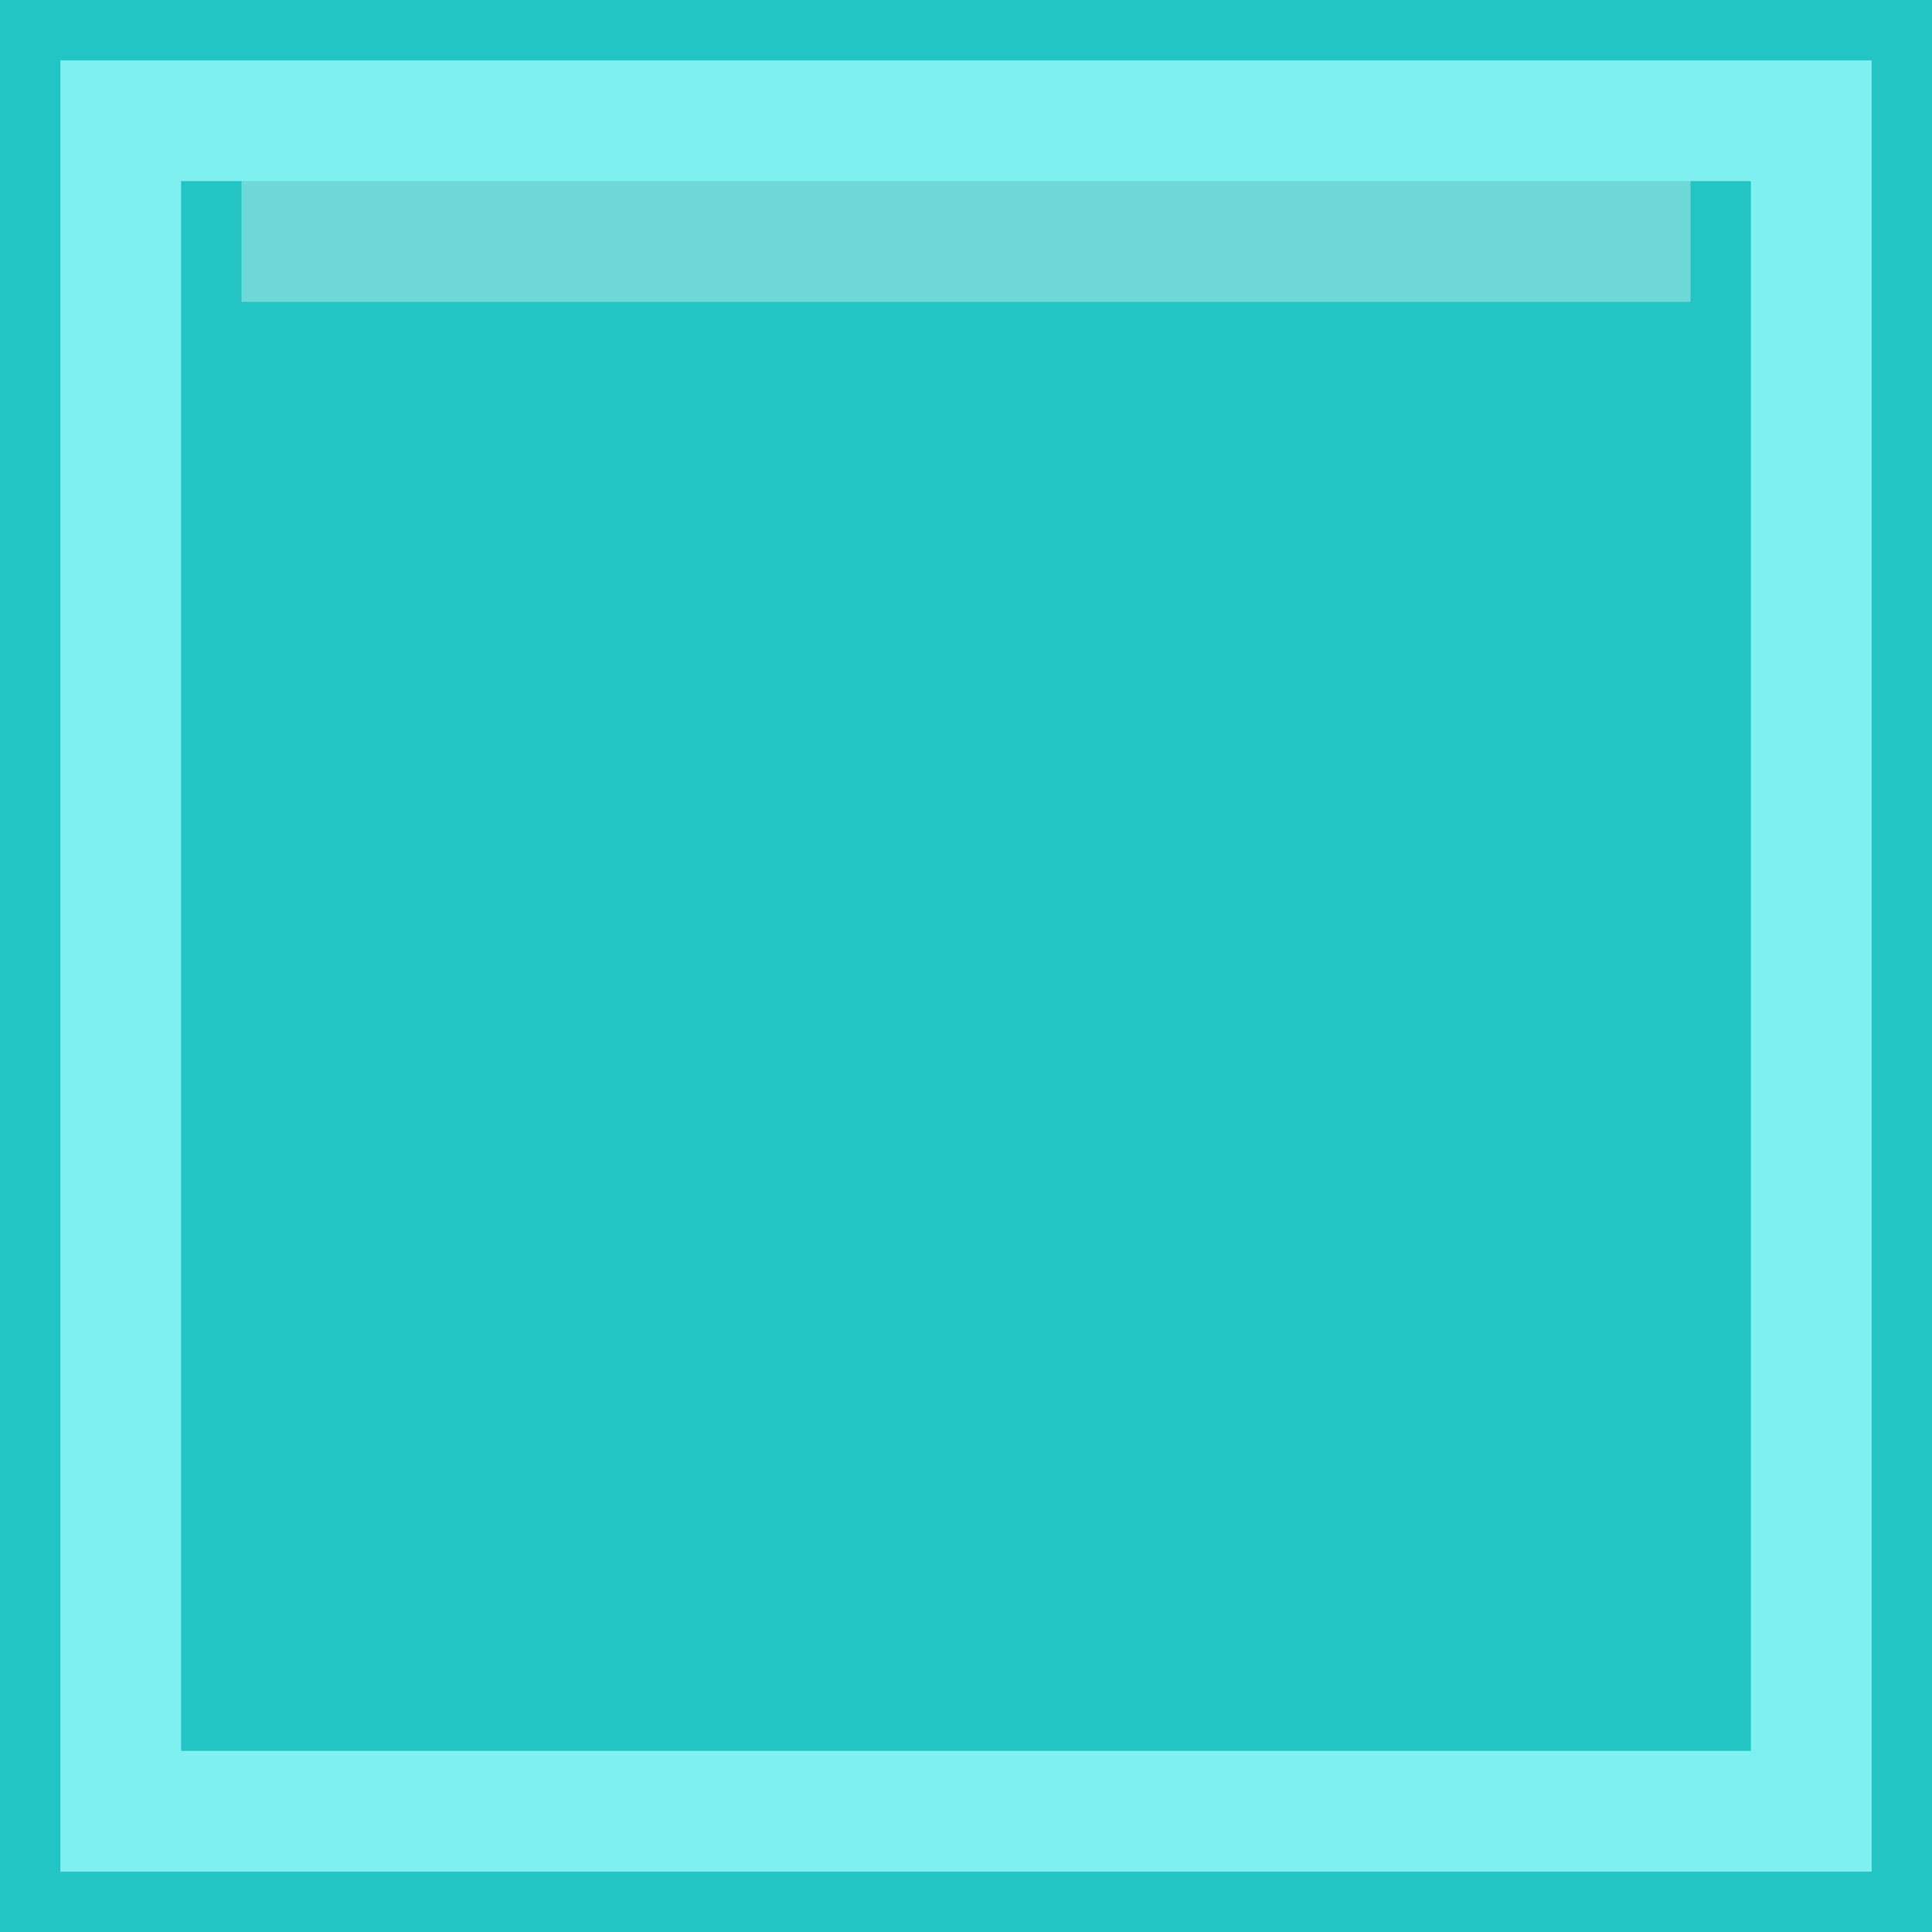
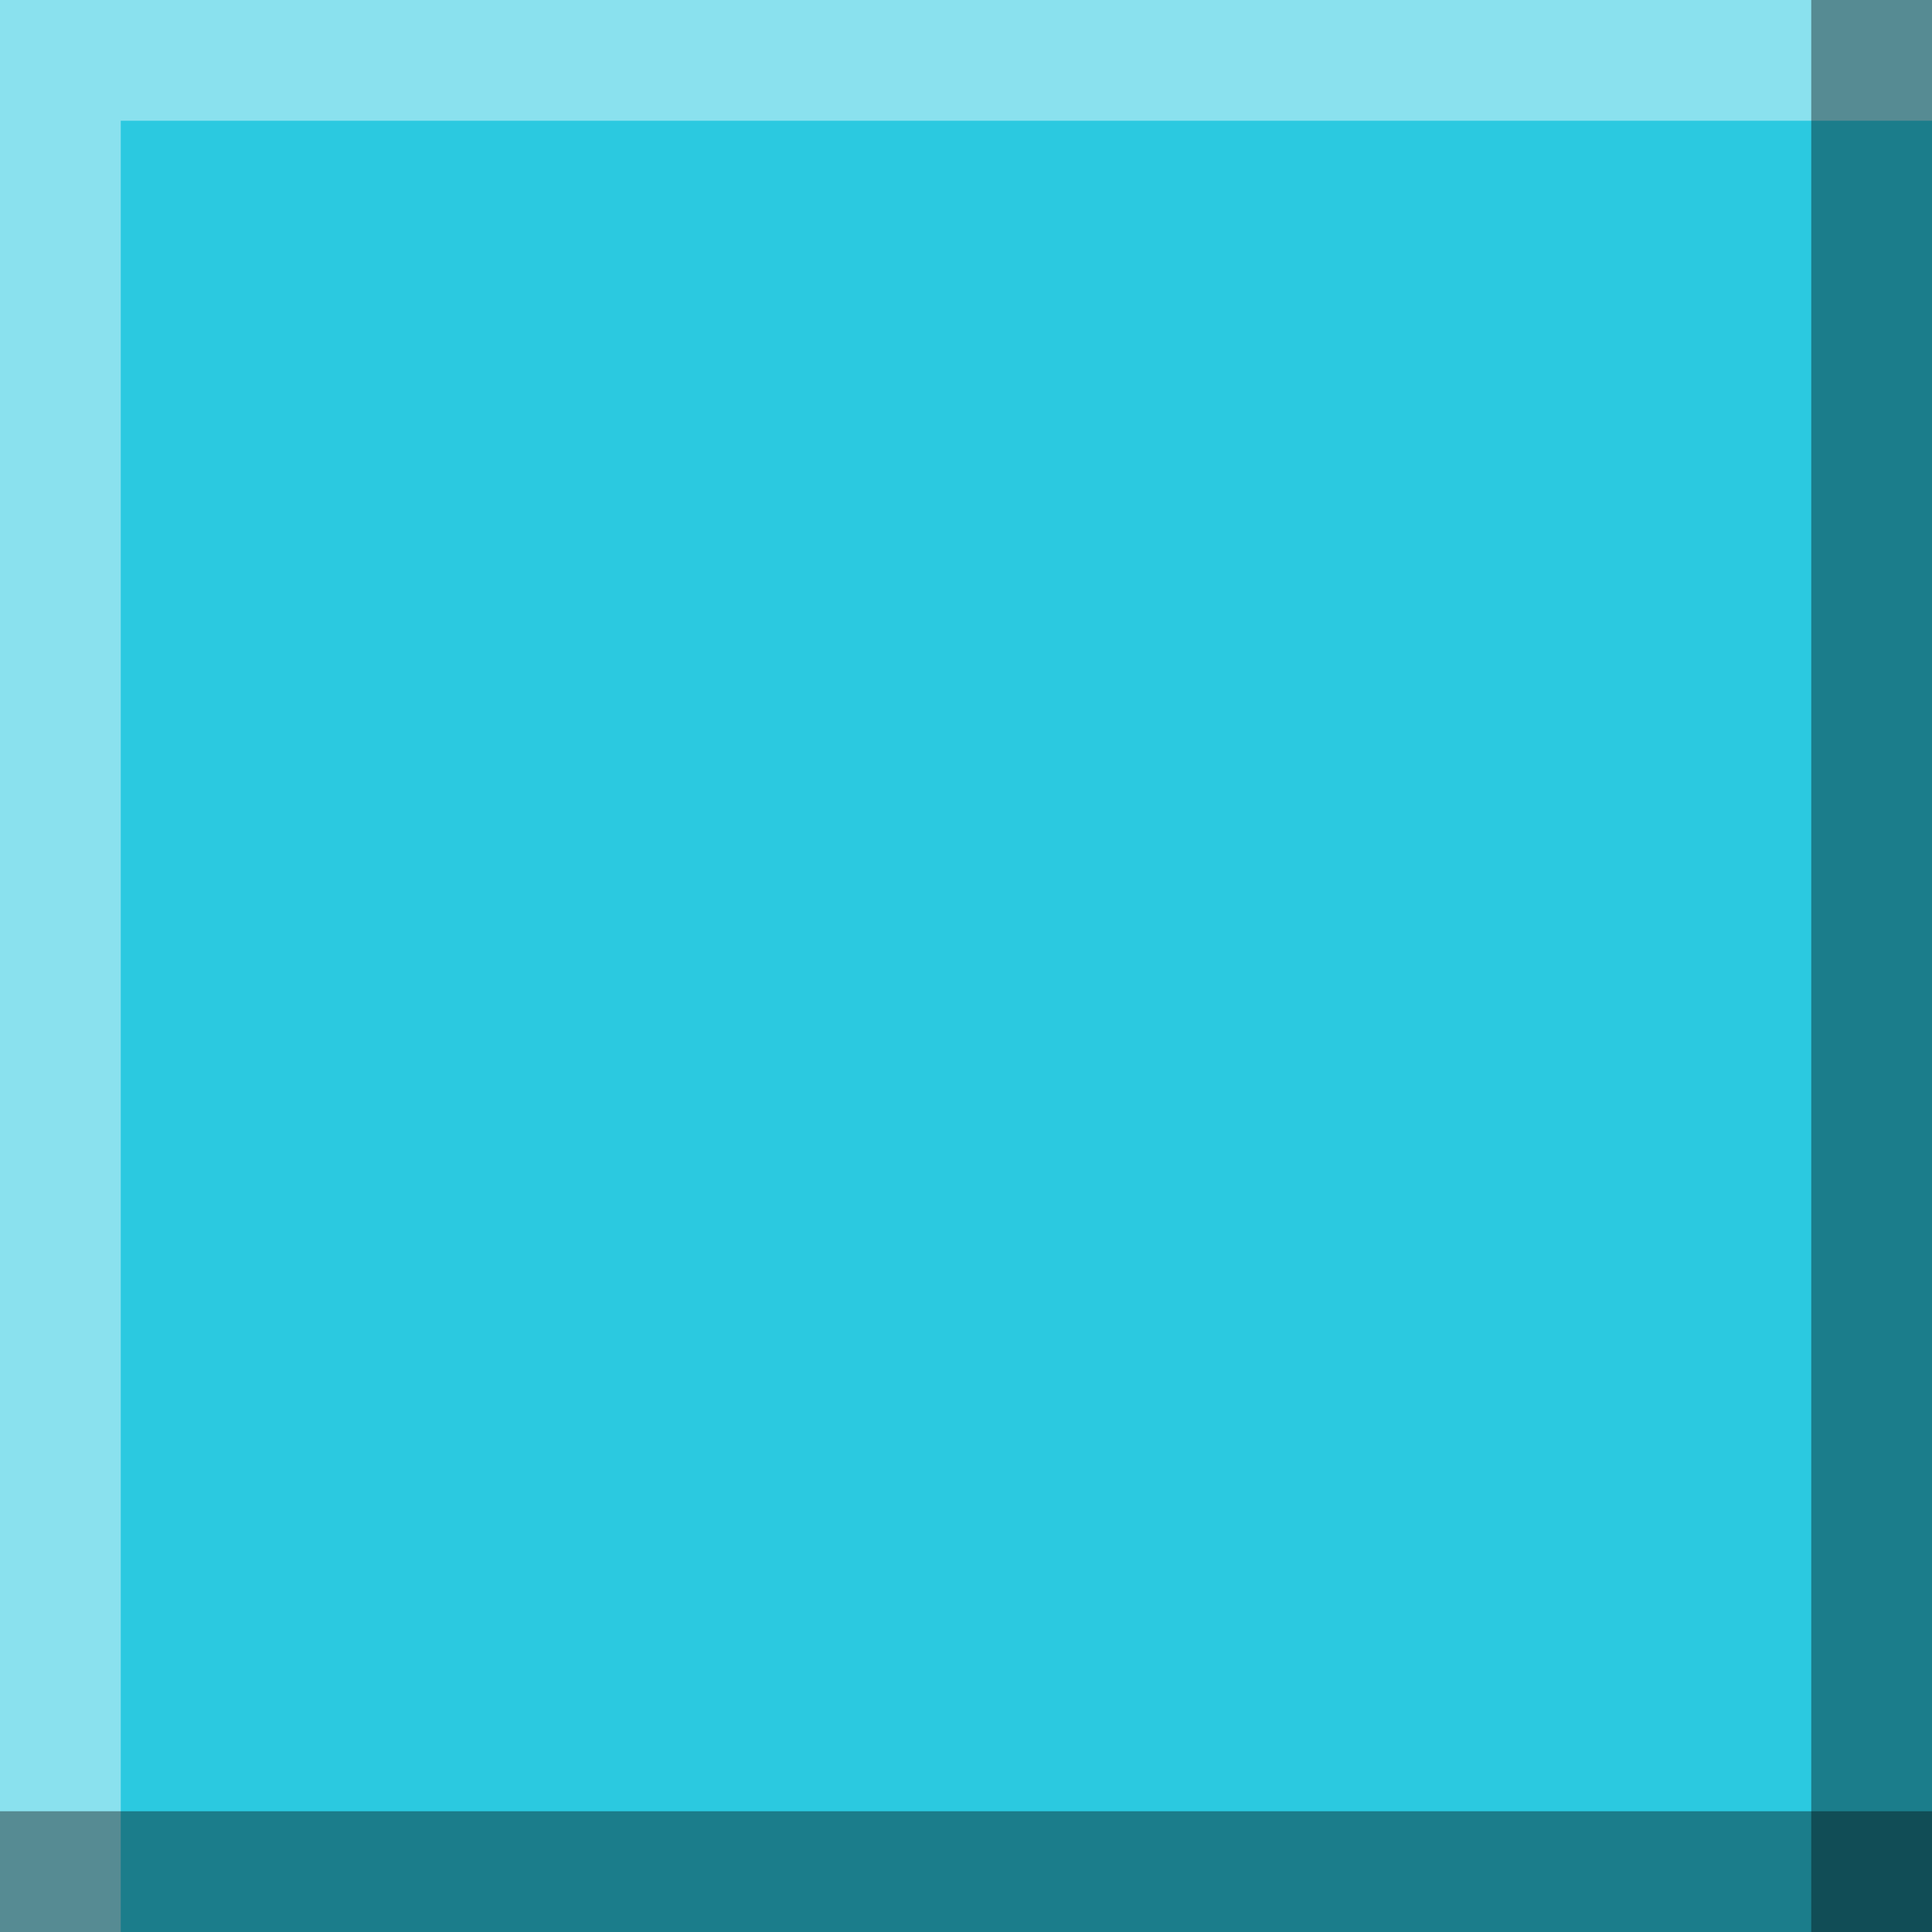
<svg xmlns="http://www.w3.org/2000/svg" version="1.1" width="16" height="16" viewBox="0 0 16 16">
-   <rect x="0" y="0" width="16" height="16" fill="#22c4c4" />
-   <rect x="1" y="1" width="14" height="14" fill="none" stroke="#7ff0f0" stroke-width="1" />
-   <path d="M2 2 L14 2" stroke="#ffffff" stroke-opacity="0.35" stroke-width="1" />
+   <rect width="16" height="16" fill="#2BC9E0" />
+   <rect width="16" height="1" fill="#8AE1EE" />
+   <rect width="1" height="16" fill="#8AE1EE" />
+   <rect y="15" width="16" height="1" fill="#000000" fill-opacity="0.38" />
+   <rect x="15" width="1" height="16" fill="#000000" fill-opacity="0.38" />
</svg>
